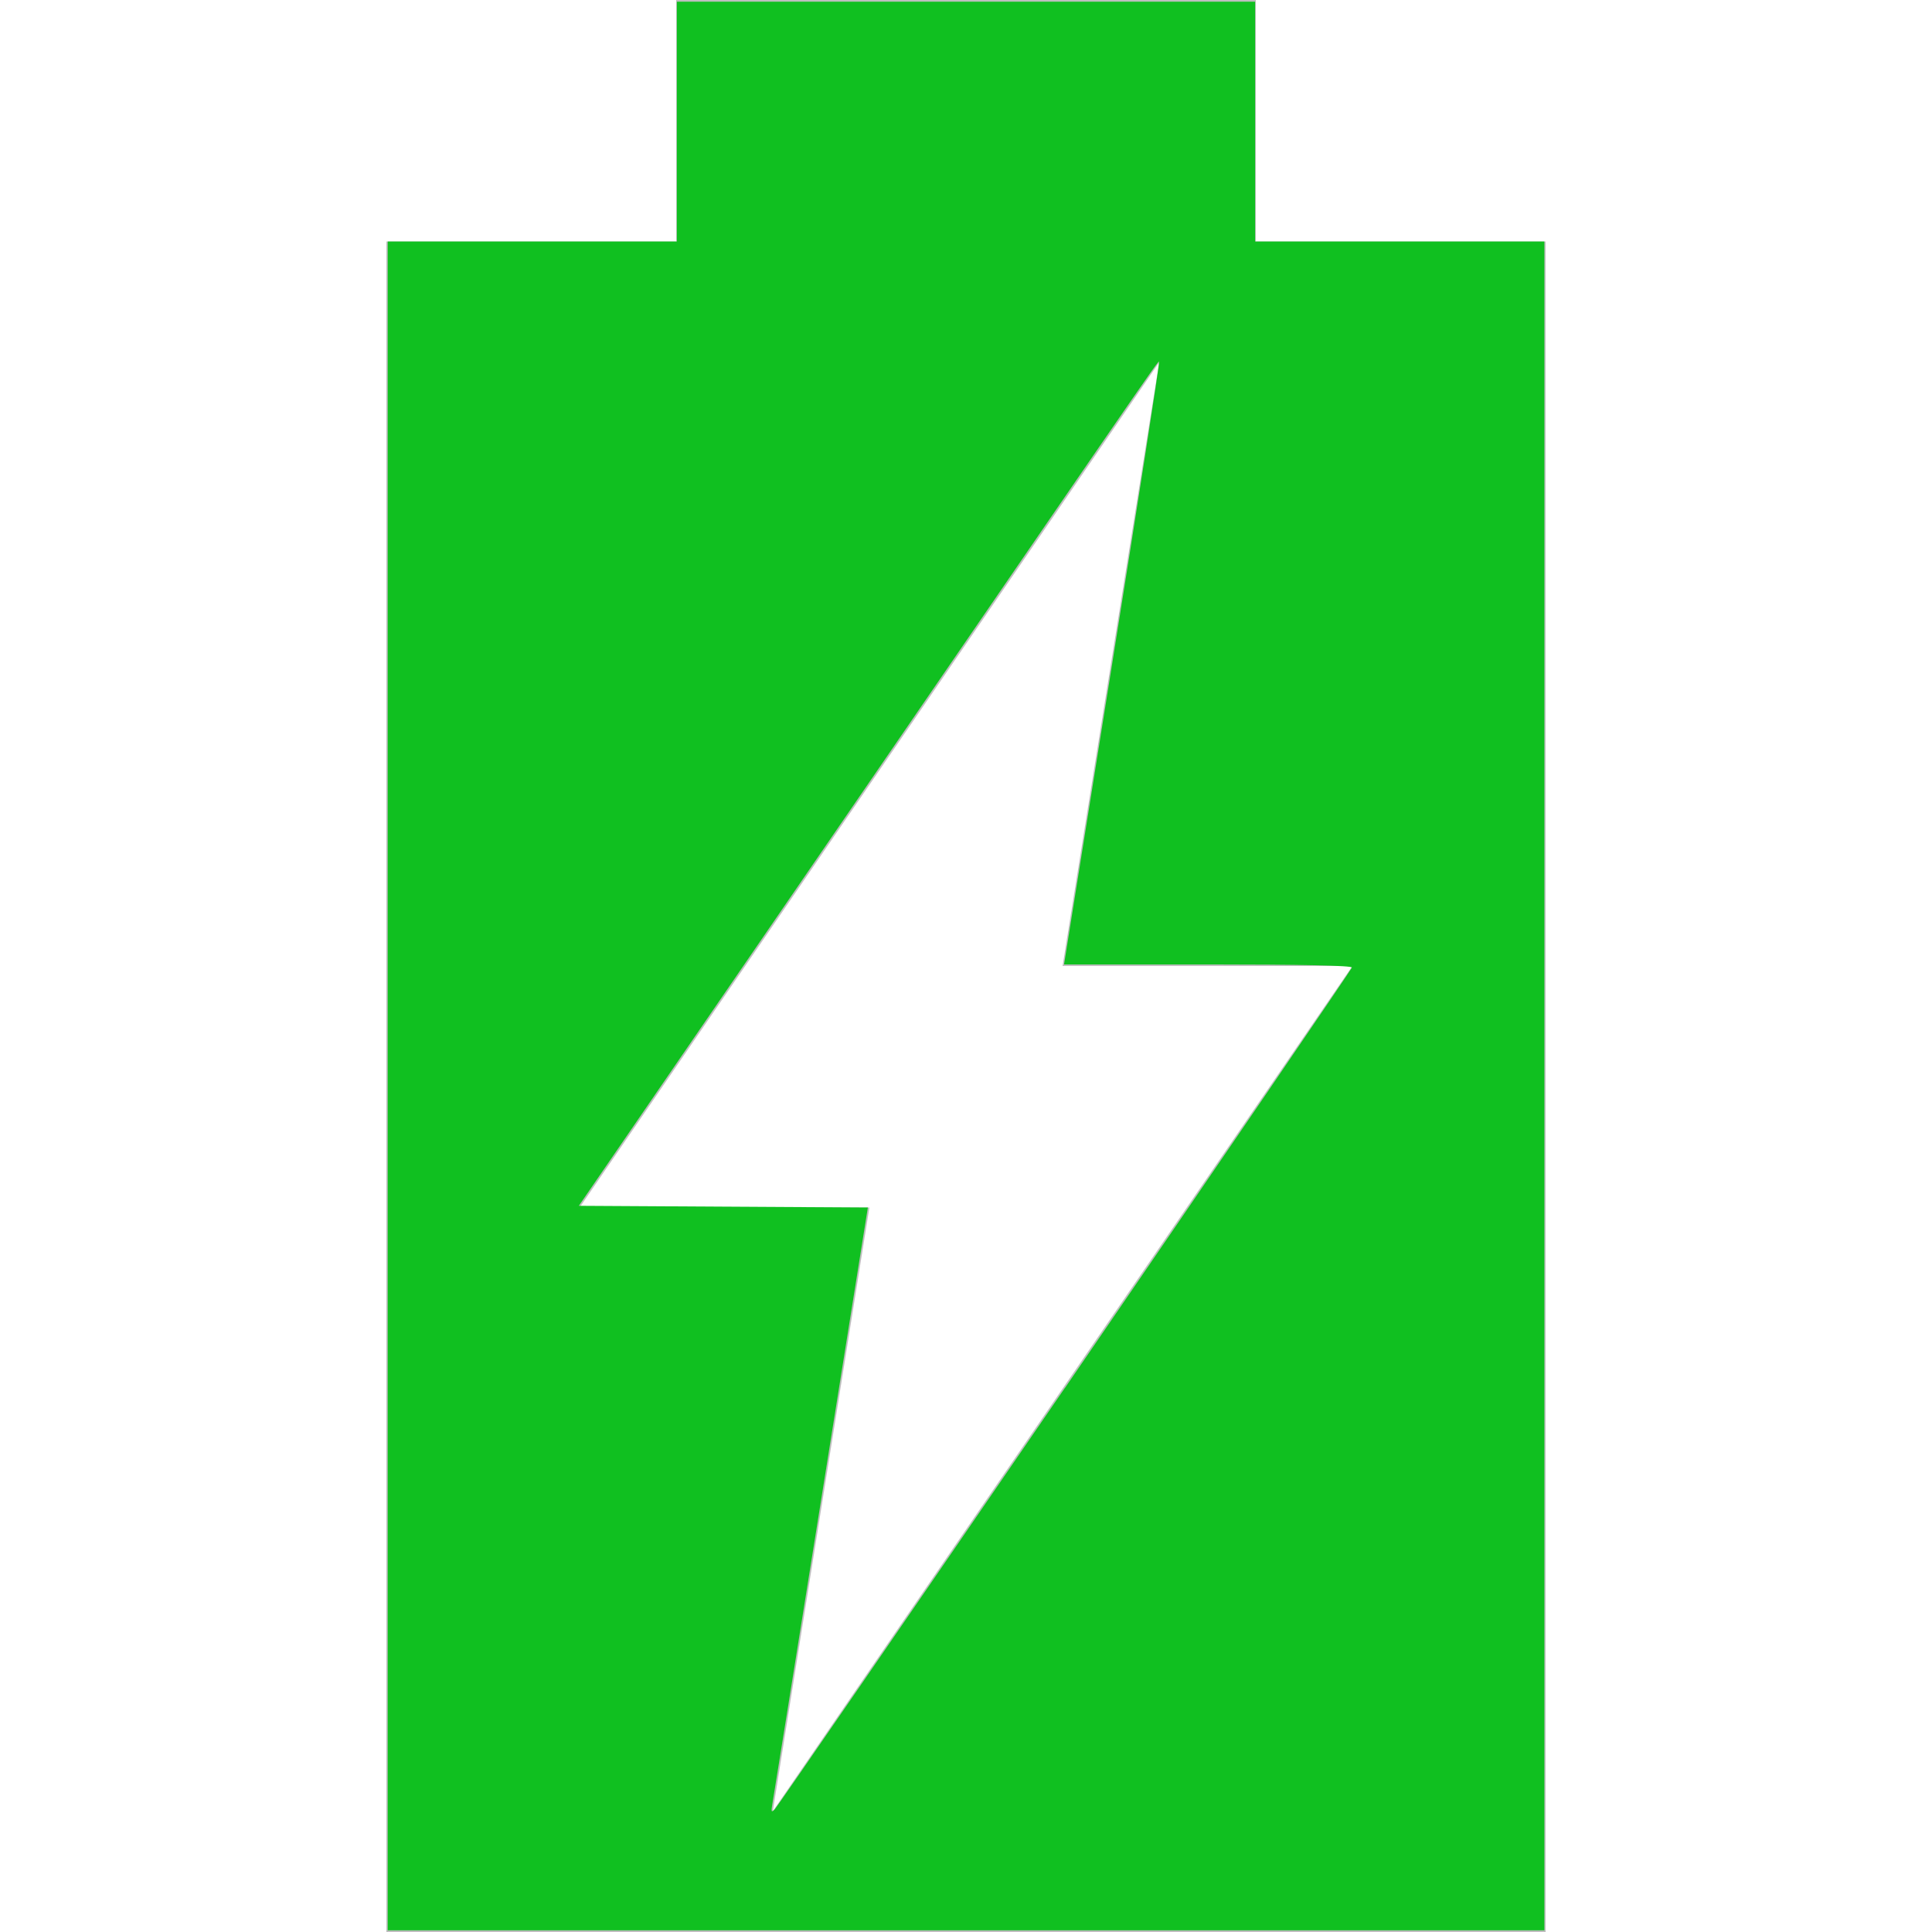
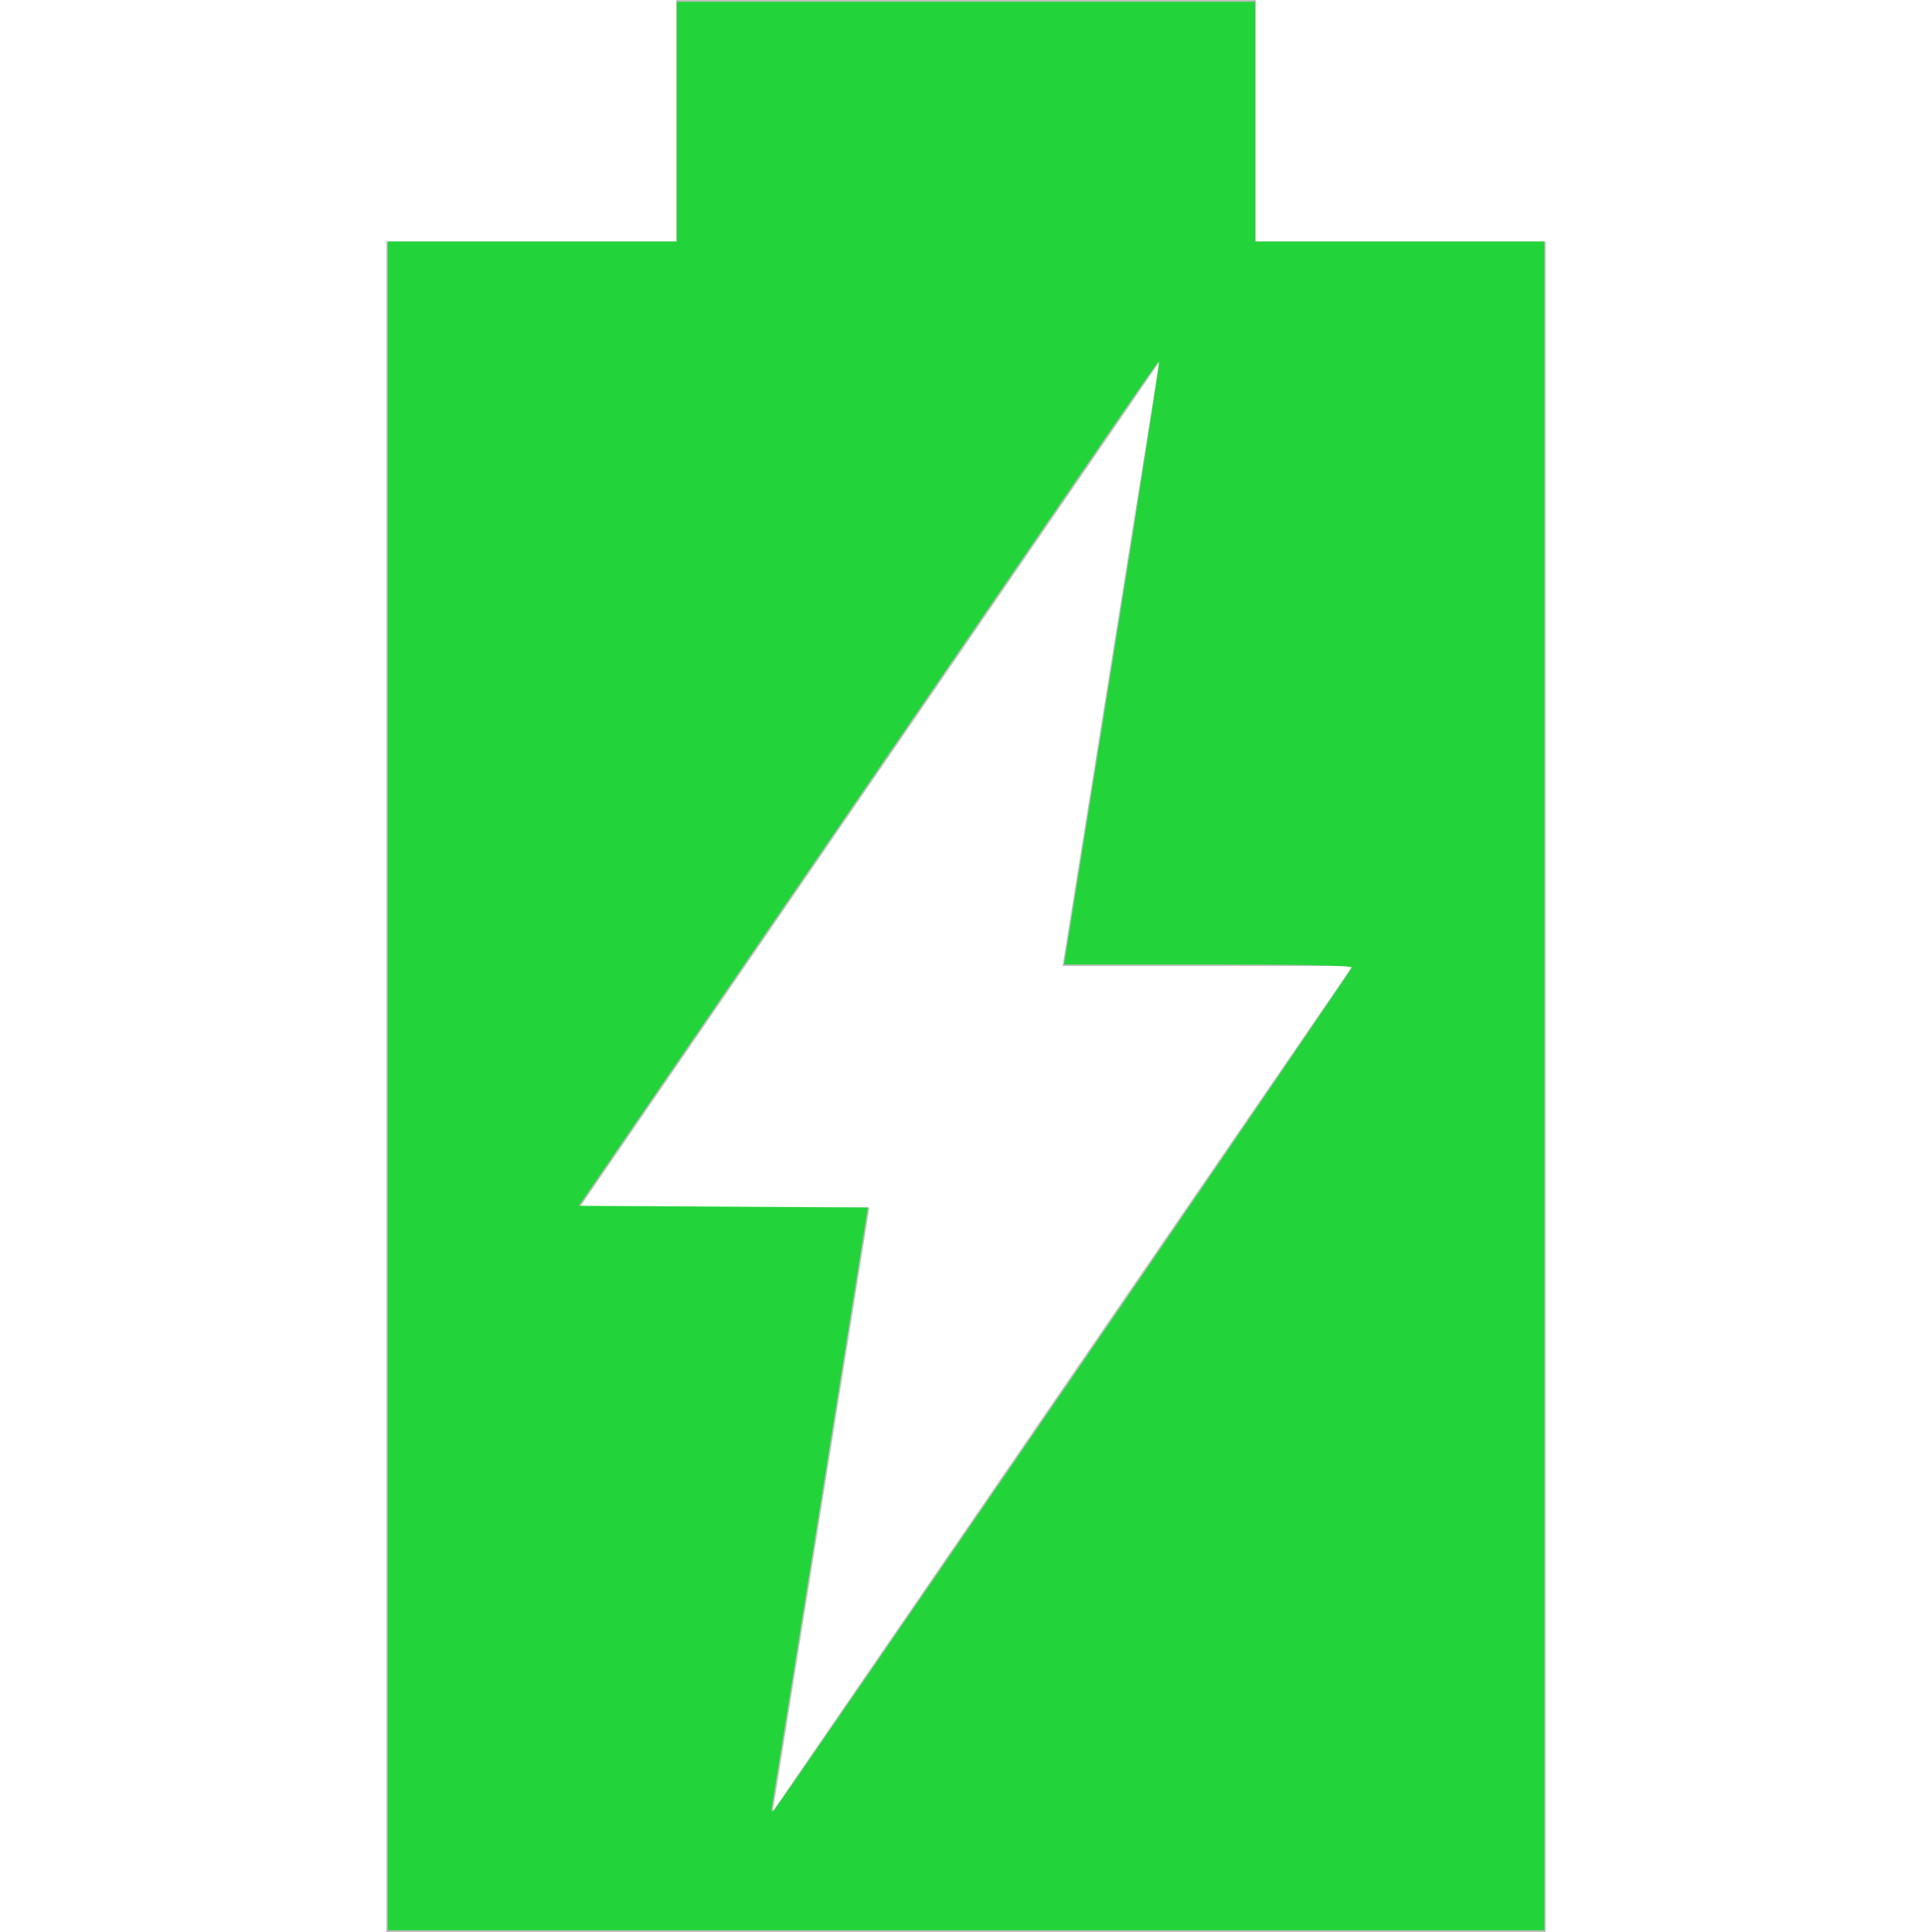
<svg xmlns="http://www.w3.org/2000/svg" viewBox="0 0 16 16" version="1.1" id="svg4">
  <defs id="defs8" />
  <g transform="translate(1.6,0) scale(0.8,1)">
    <path d="m 5 0 l 0 2 l -3 0 l 0 14 l 12 0 l 0 -14 l -3 0 l 0 -2 l -6 0 z m 5 3 l -1 5 l 3 0 l -6 7 l 1 -5 l -3 0 l 6 -7 z" style="fill:#bebebe" id="path2" />
-     <path style="fill:#10c020;stroke-width:0.027" d="M 2.014,8.993 V 2 H 3.51 5.007 V 1.007 0.014 H 8 10.993 V 1.007 2 h 1.497 1.497 V 8.993 15.986 H 8 2.014 Z M 9.024,11.495 C 10.653,9.594 11.99,8.027 11.995,8.013 c 0.006,-0.017 -0.54,-0.026 -1.486,-0.026 H 9.015 L 9.512,5.503 C 9.785,4.138 10.003,3.015 9.997,3.009 9.982,2.993 10.291,2.635 6.965,6.517 l -2.973,3.469 1.496,0.007 1.496,0.007 -0.485,2.428 c -0.267,1.336 -0.493,2.465 -0.503,2.509 -0.015,0.07 -0.012,0.076 0.024,0.047 0.023,-0.019 1.374,-1.589 3.004,-3.49 z" id="path835" />
+     <path style="fill:#22d43a;stroke-width:0.027" d="M 2.014,8.993 V 2 H 3.51 5.007 V 1.007 0.014 H 8 10.993 V 1.007 2 h 1.497 1.497 V 8.993 15.986 H 8 2.014 Z M 9.024,11.495 C 10.653,9.594 11.99,8.027 11.995,8.013 c 0.006,-0.017 -0.54,-0.026 -1.486,-0.026 H 9.015 L 9.512,5.503 C 9.785,4.138 10.003,3.015 9.997,3.009 9.982,2.993 10.291,2.635 6.965,6.517 l -2.973,3.469 1.496,0.007 1.496,0.007 -0.485,2.428 c -0.267,1.336 -0.493,2.465 -0.503,2.509 -0.015,0.07 -0.012,0.076 0.024,0.047 0.023,-0.019 1.374,-1.589 3.004,-3.49 z" id="path835" />
  </g>
</svg>
